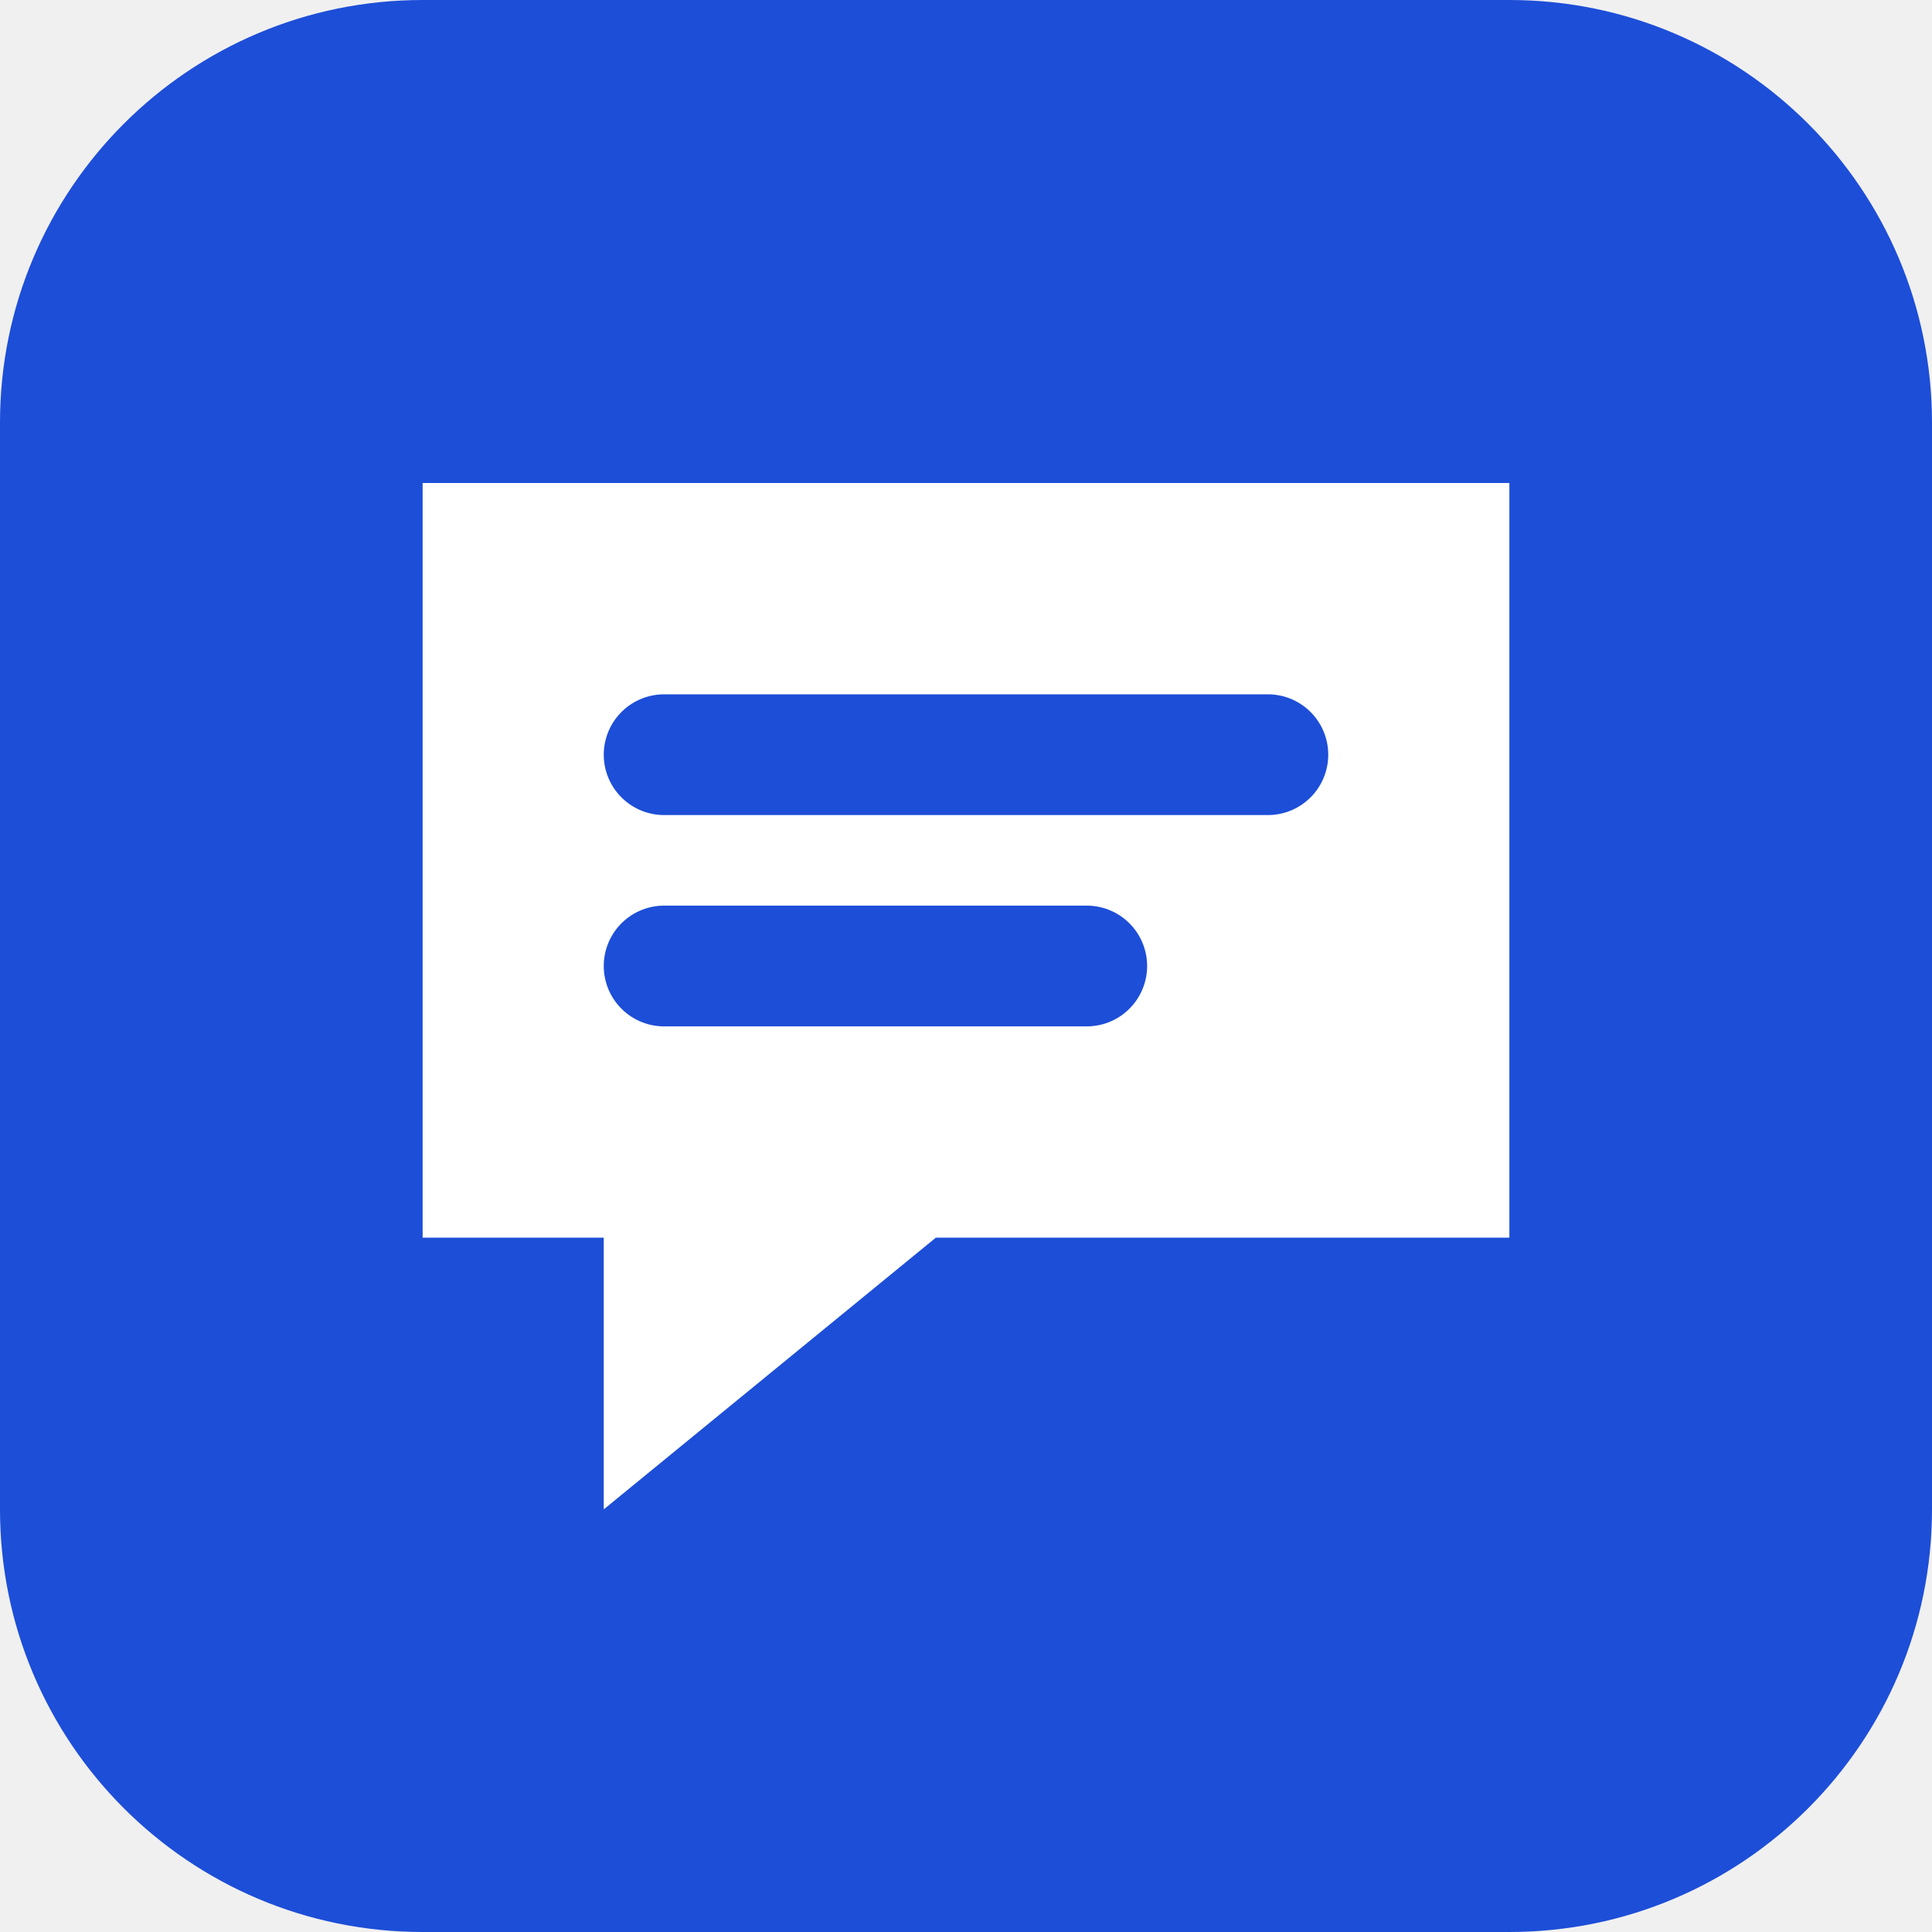
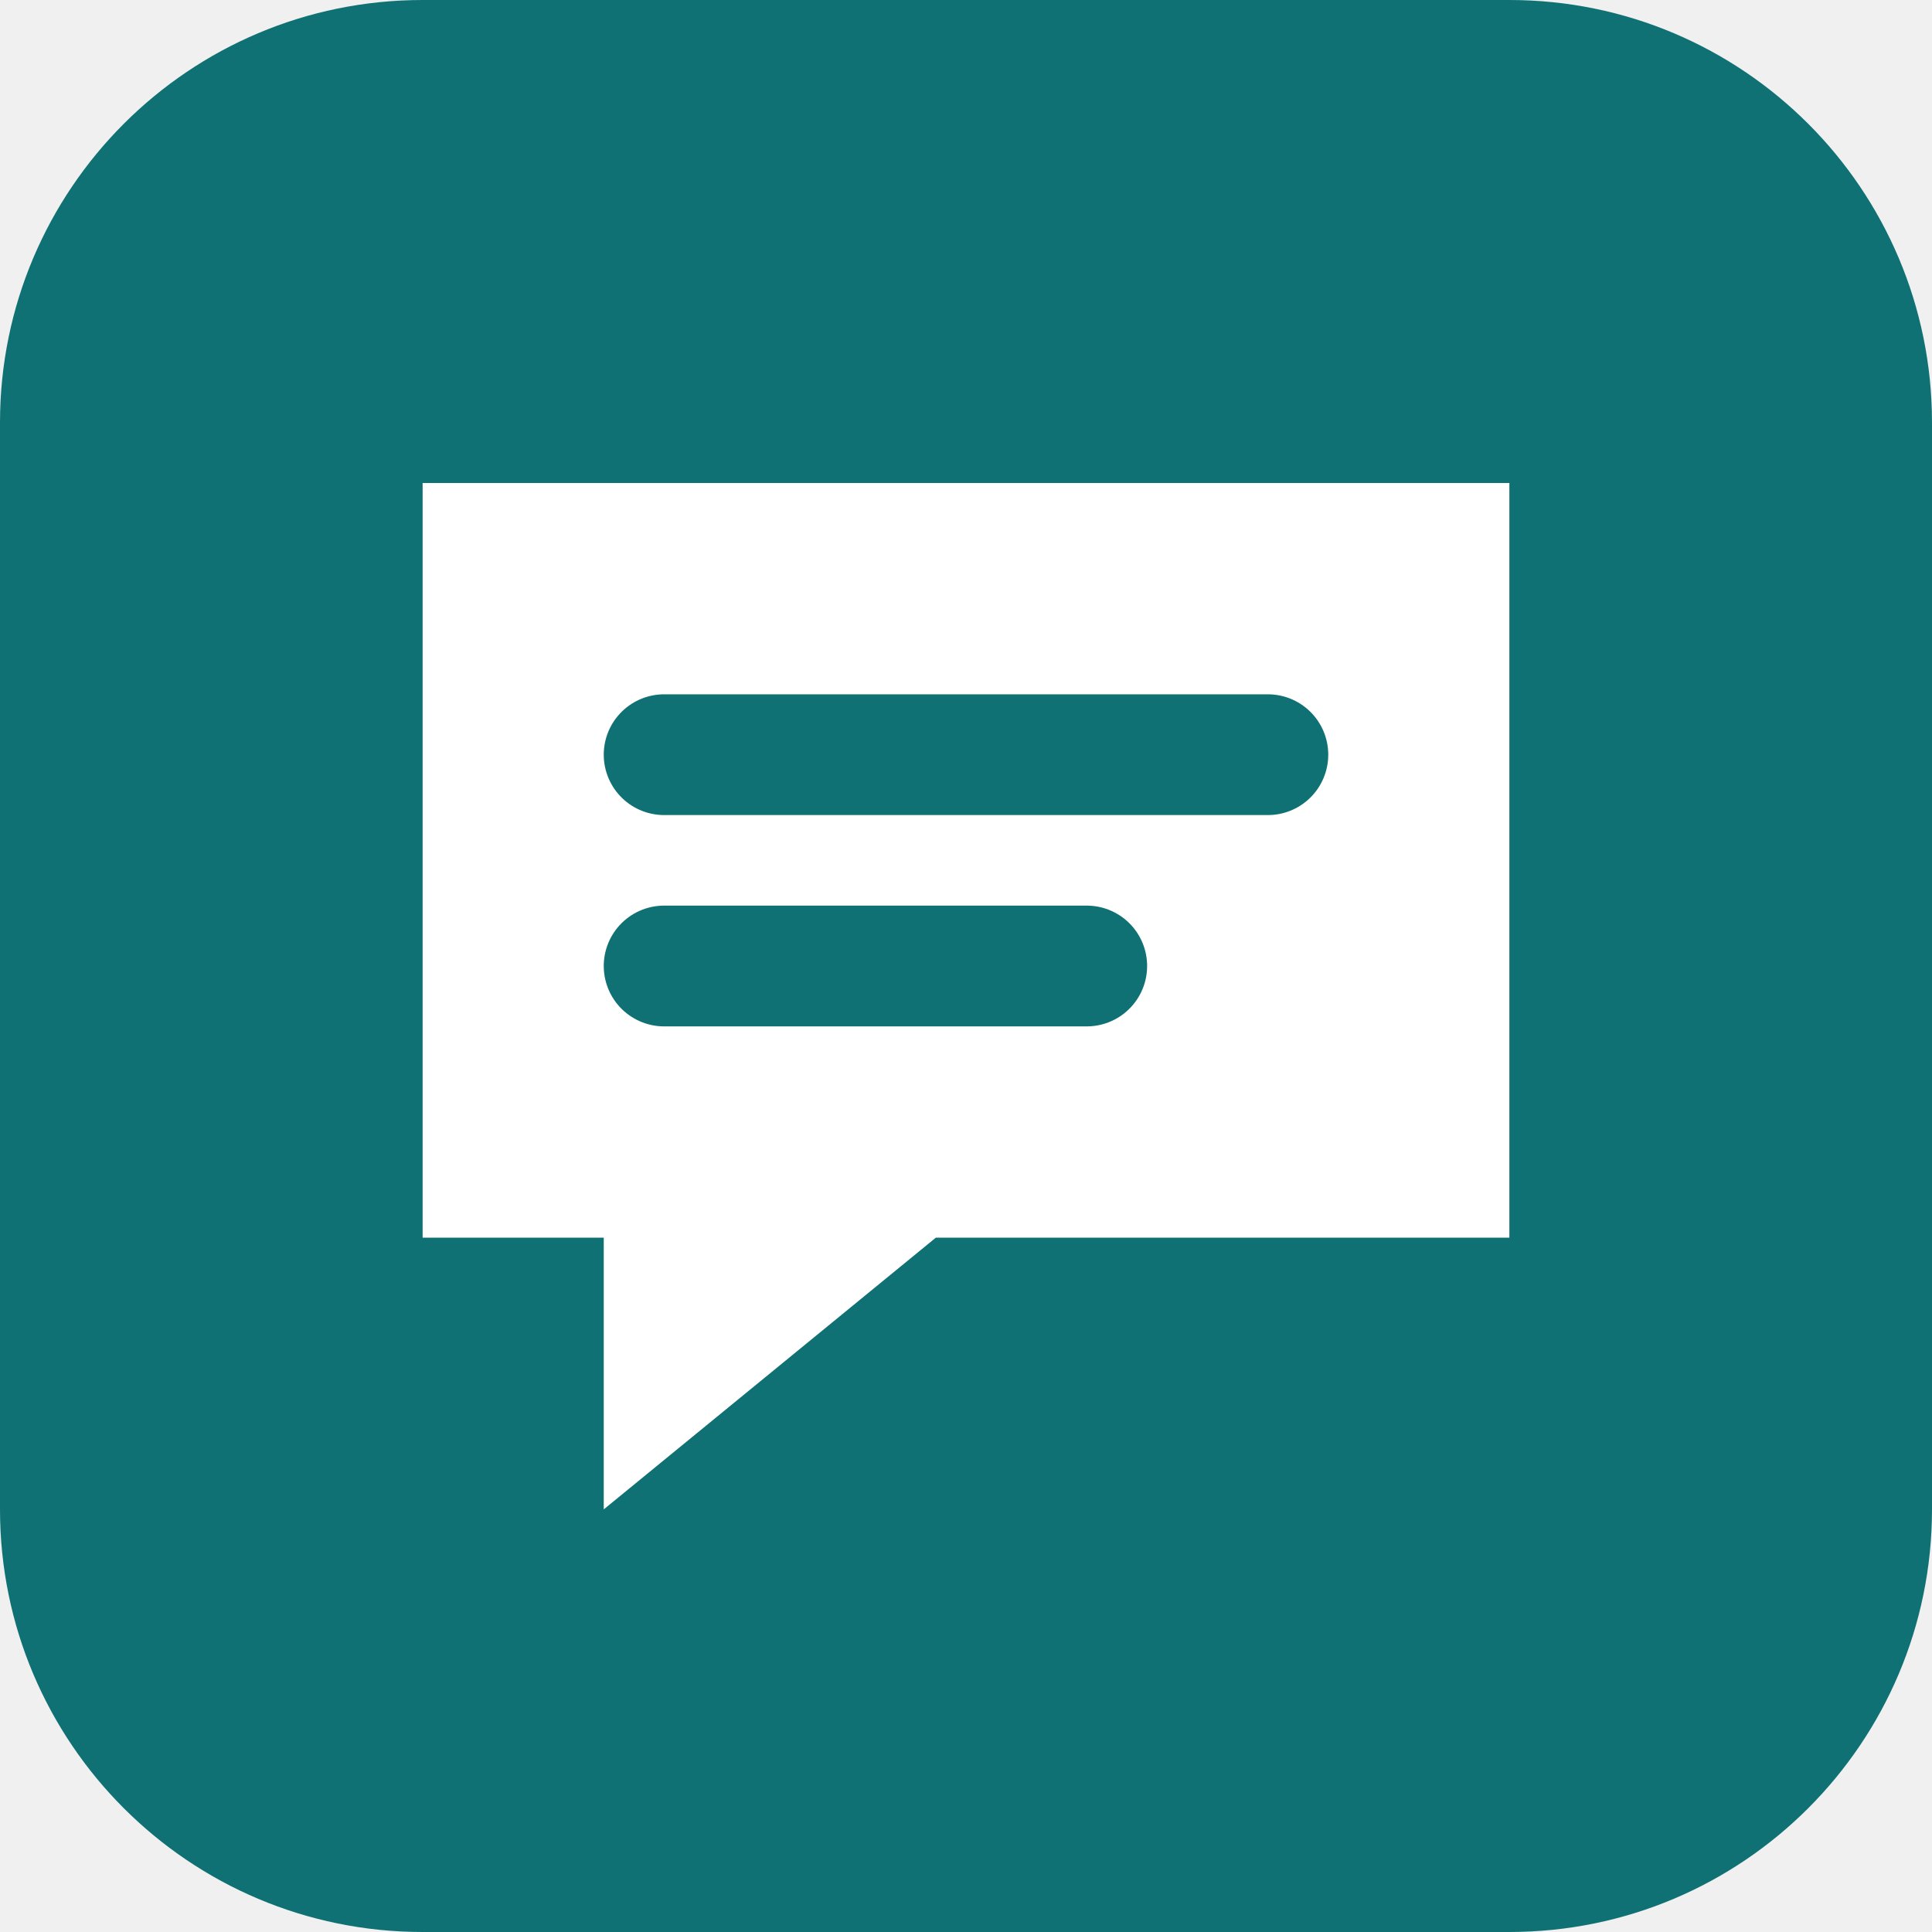
<svg xmlns="http://www.w3.org/2000/svg" viewBox="0 0 64 64">
-   <rect width="64" height="64" rx="14" fill="#1d4ed8" />
+   <rect width="64" height="64" rx="14" fill="#0f7173" />
  <path d="M14 16h36v25H31L20 50v-9h-6z" fill="#fff" />
-   <path d="M22 25h20M22 32h14" fill="none" stroke="#1d4ed8" stroke-linecap="round" stroke-width="4" />
+   <path d="M22 25h20M22 32h14" fill="none" stroke="#0f7173" stroke-linecap="round" stroke-width="4" />
</svg>
